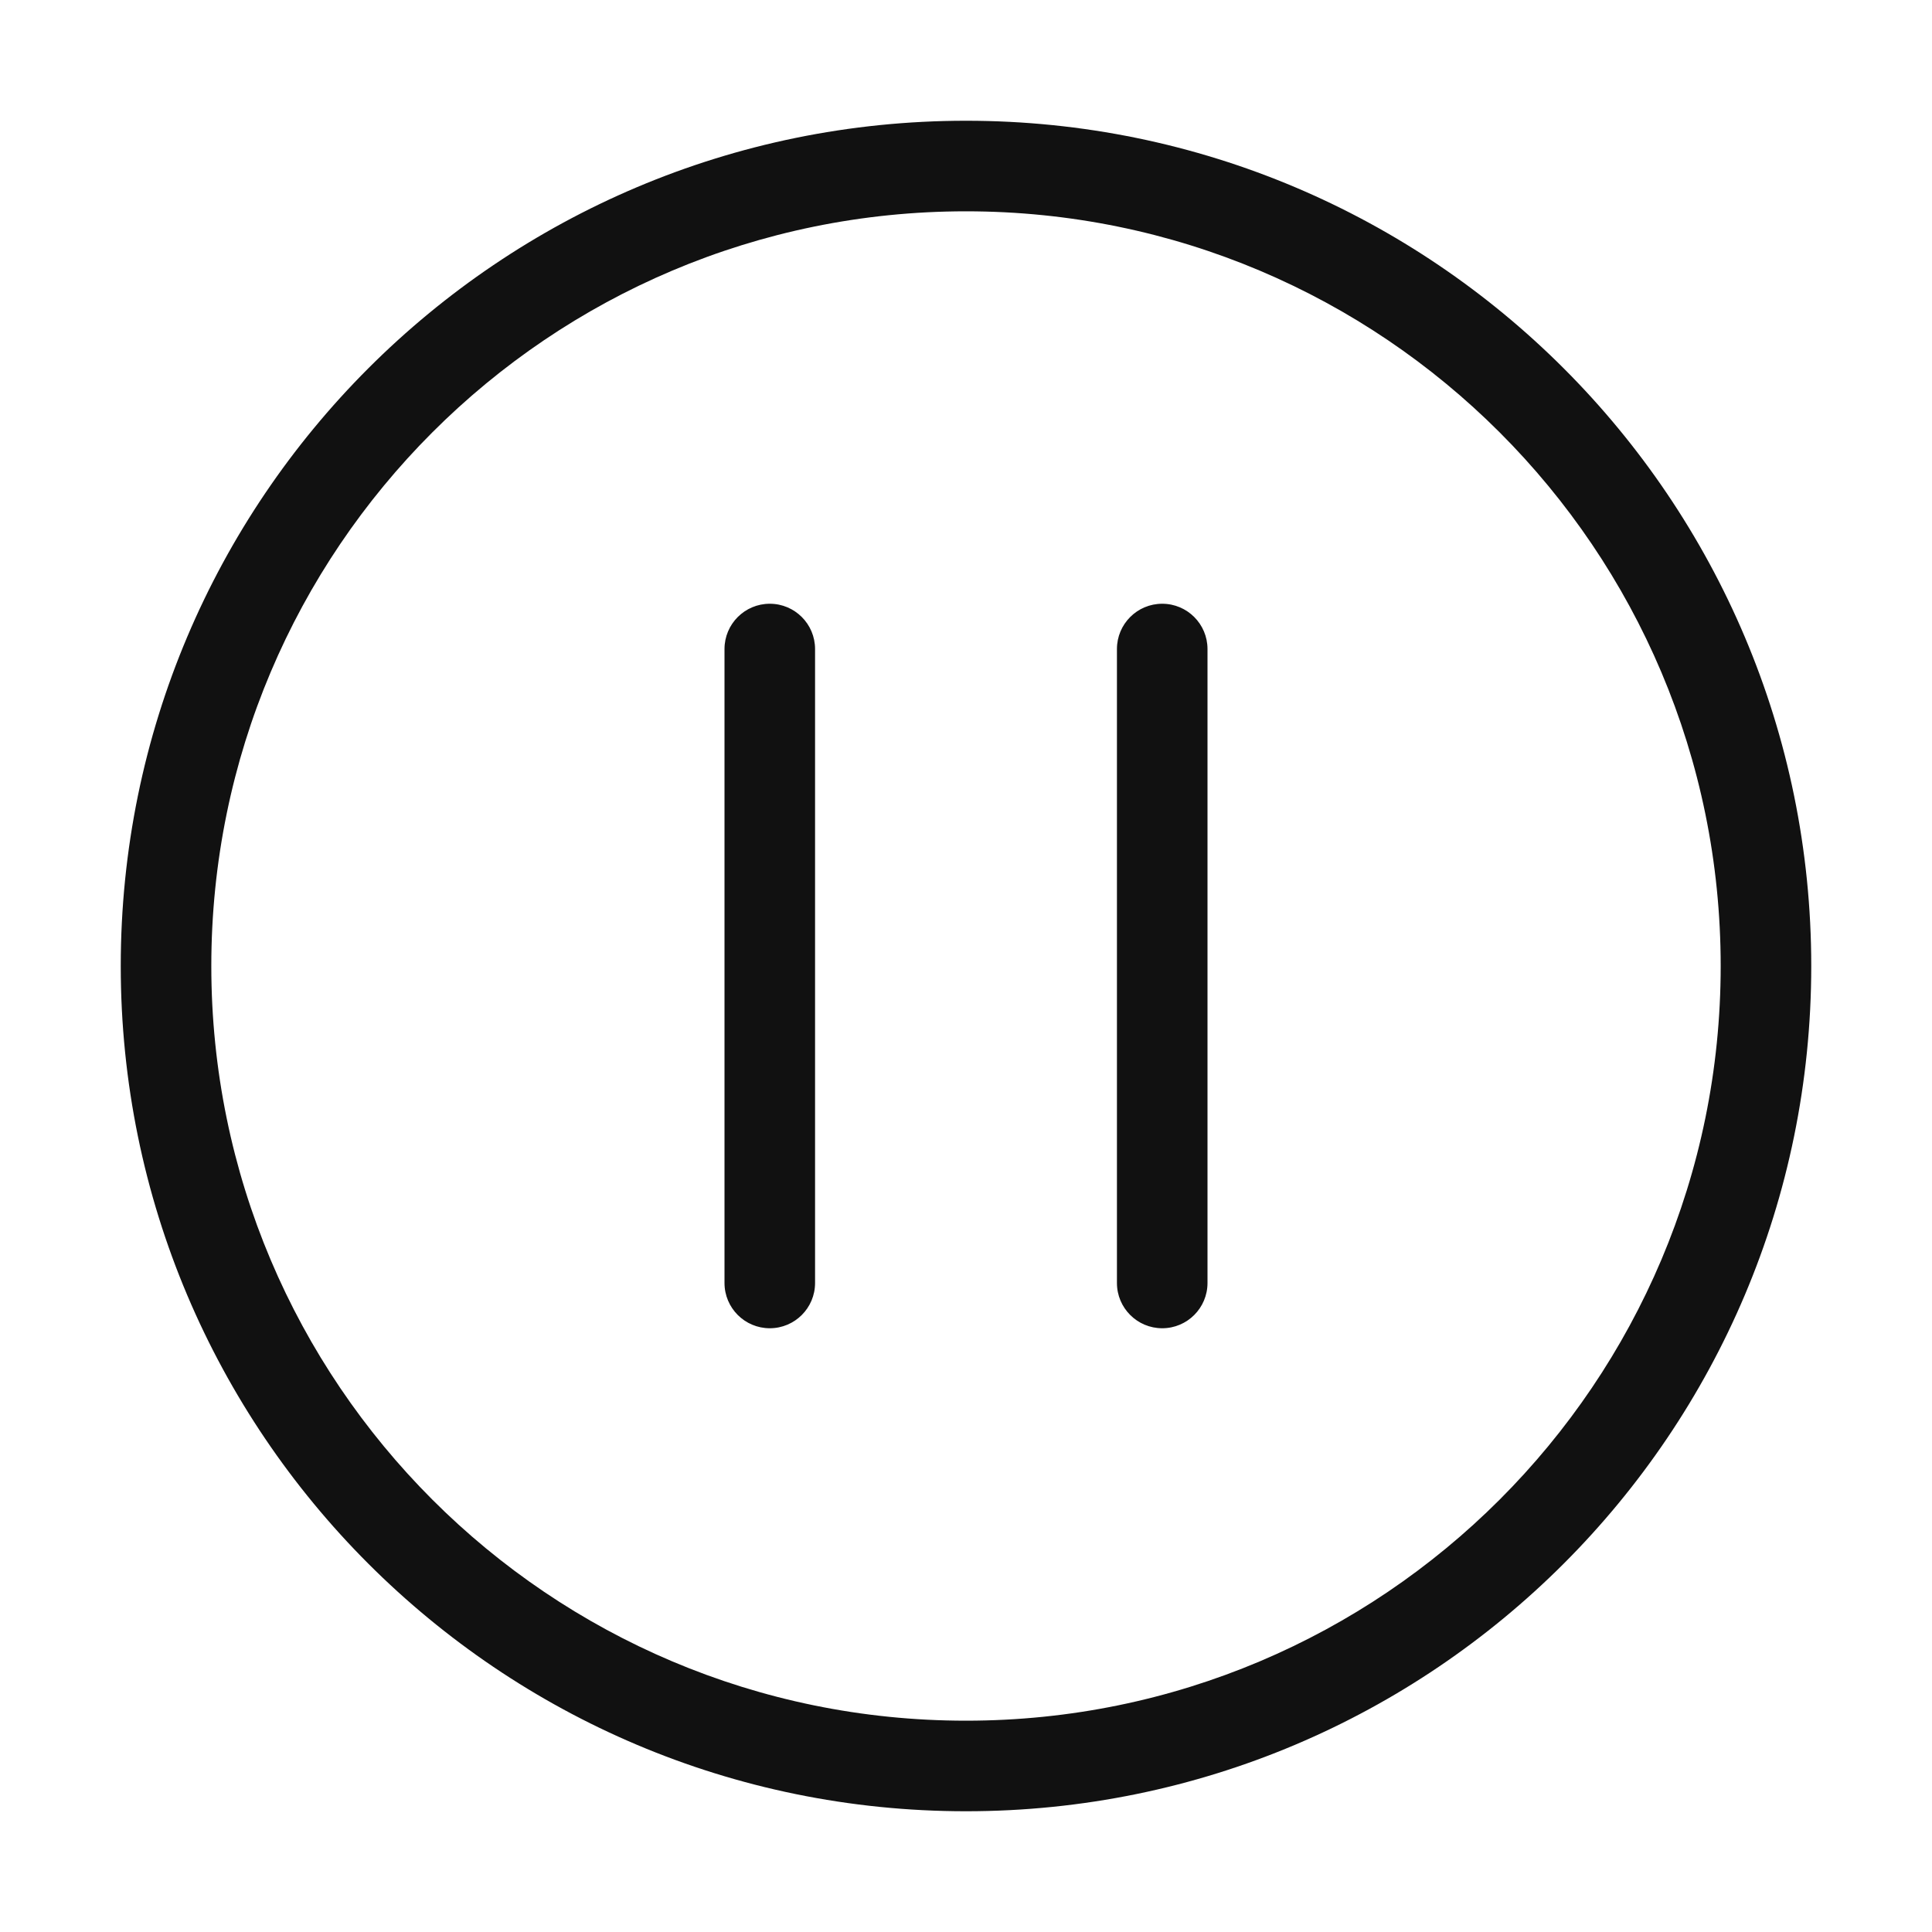
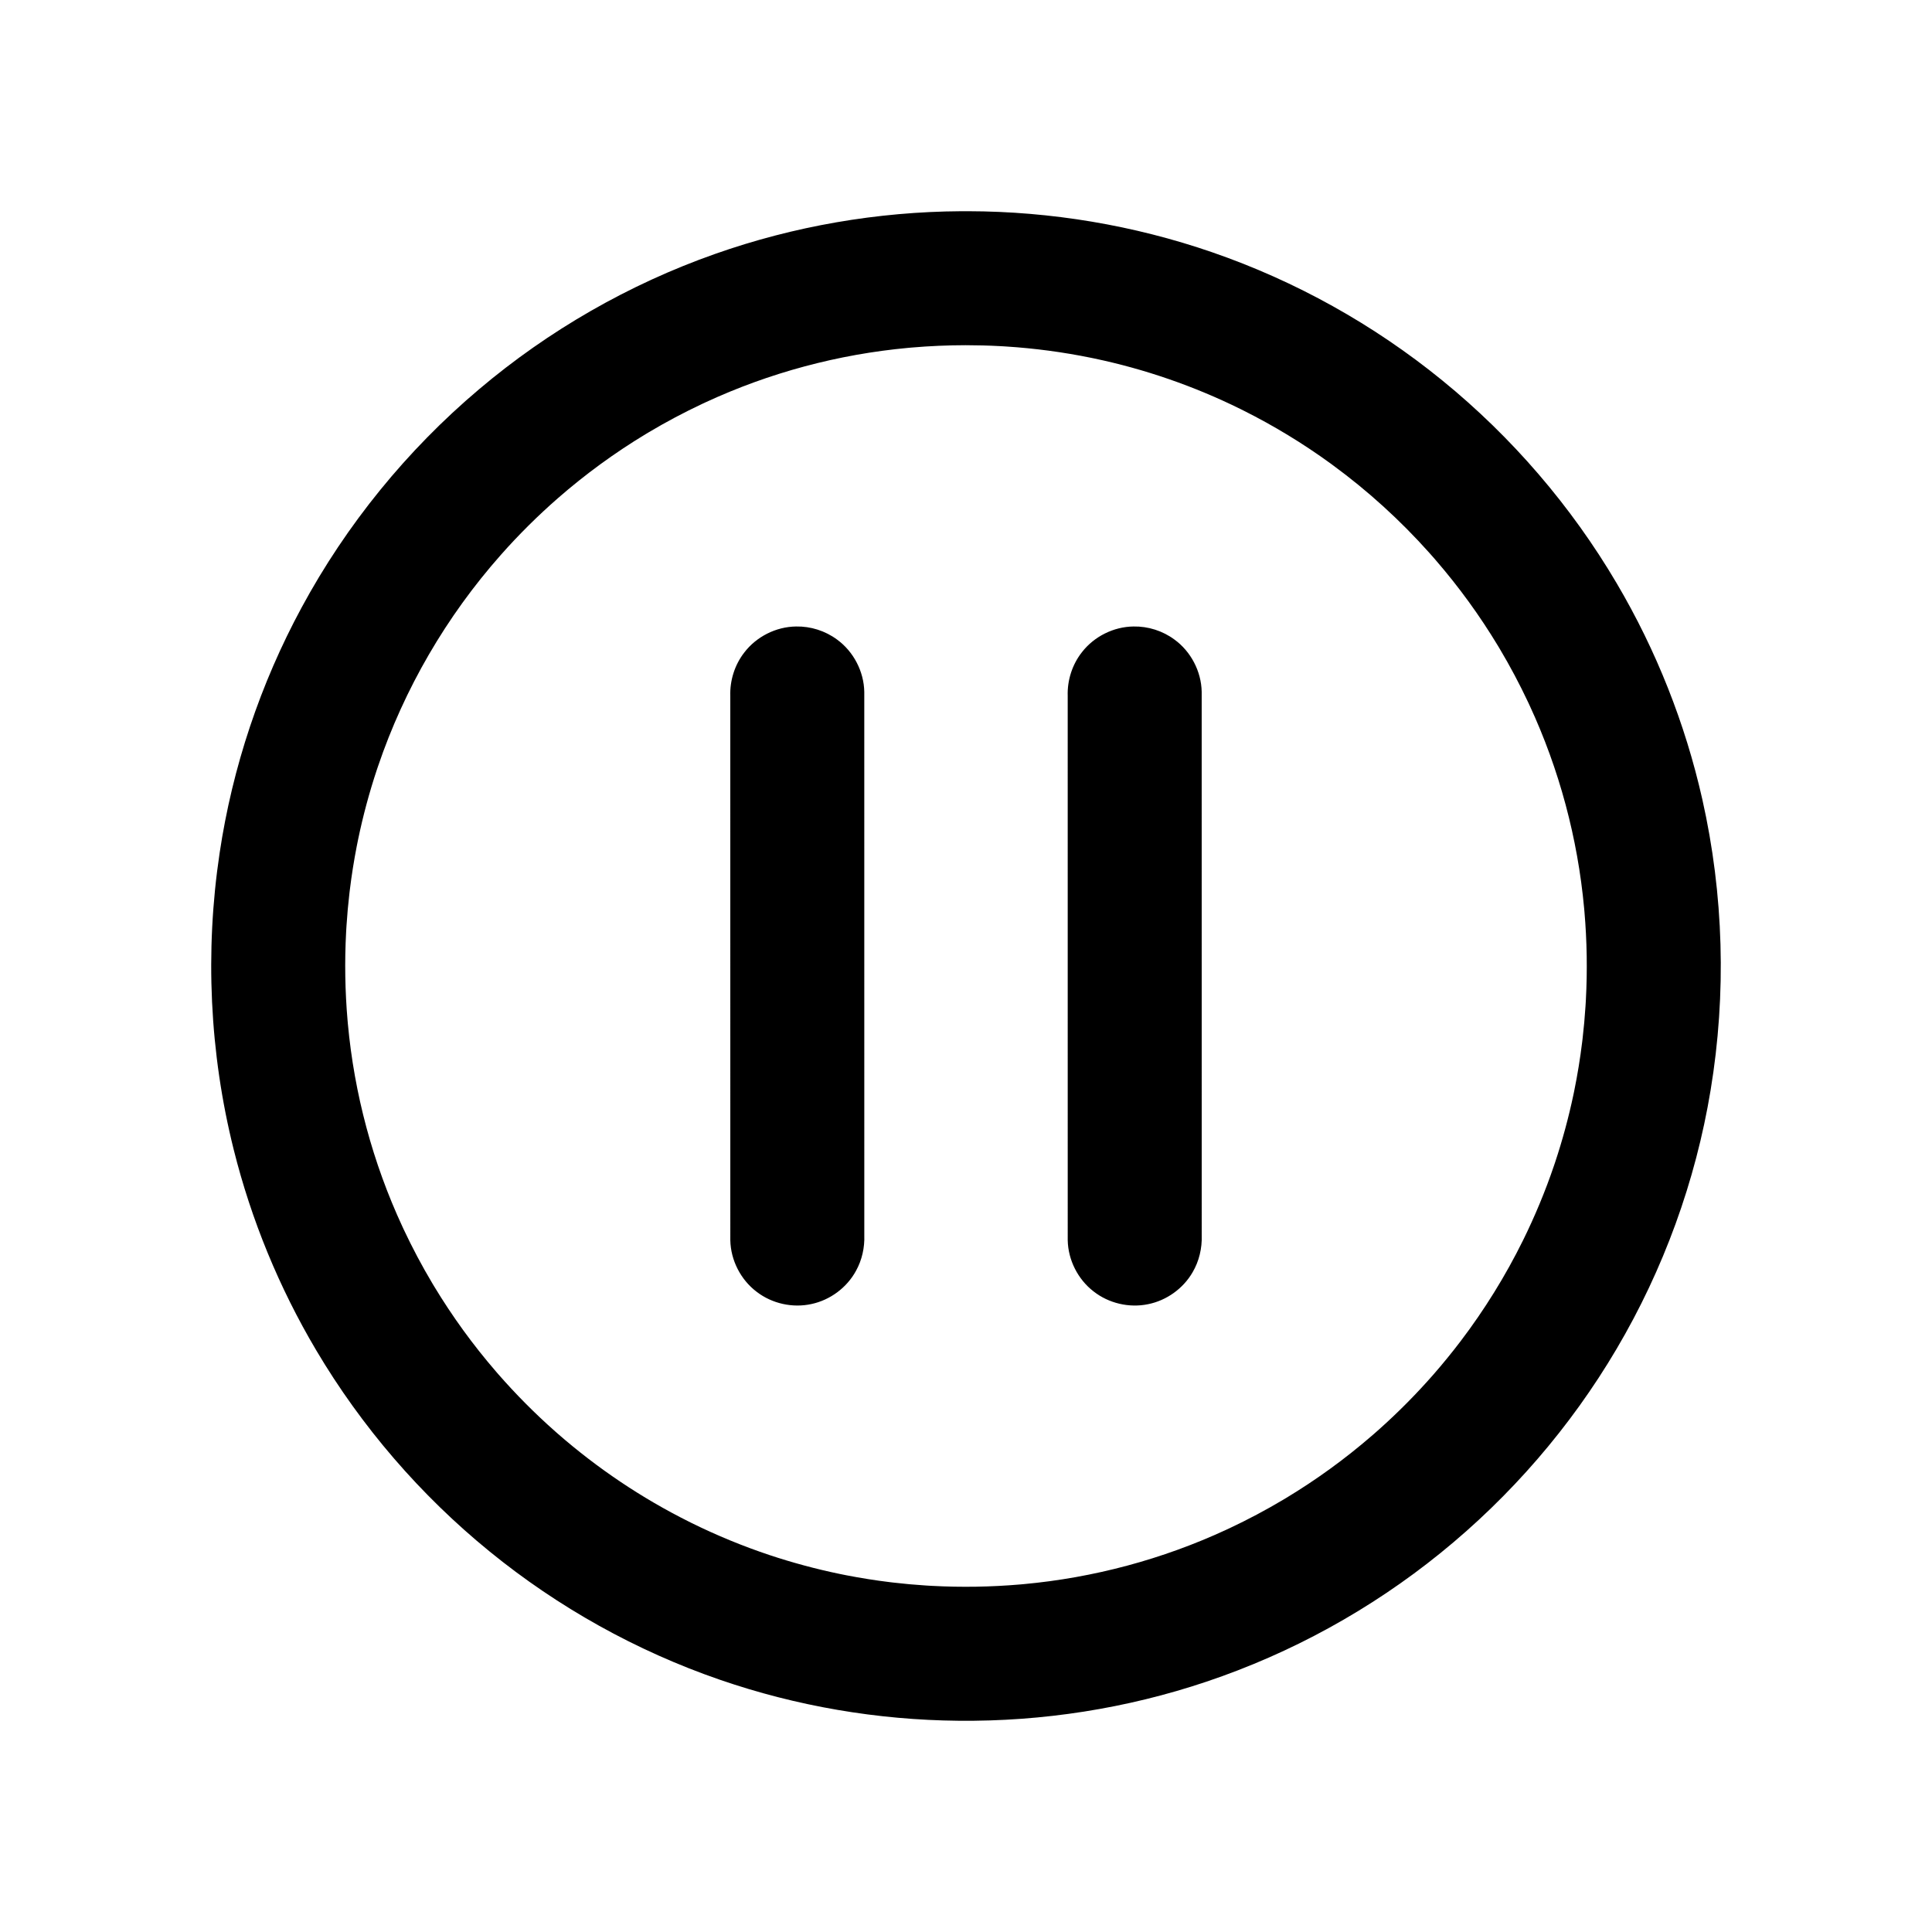
- <svg xmlns="http://www.w3.org/2000/svg" t="1779626159130" class="icon" viewBox="0 0 1024 1024" version="1.1" p-id="37995" width="128" height="128">
-   <path d="M512 64c247.424 0 448 200.576 448 448S759.424 960 512 960 64 759.424 64 512 264.576 64 512 64z m0 48C291.086 112 112 291.086 112 512s179.086 400 400 400 400-179.086 400-400S732.914 112 512 112z m-104 208c13.254 0 24 10.746 24 24v336c0 13.254-10.746 24-24 24-13.254 0-24-10.746-24-24V344c0-13.254 10.746-24 24-24z m208 0c13.254 0 24 10.746 24 24v336c0 13.254-10.746 24-24 24-13.254 0-24-10.746-24-24V344c0-13.254 10.746-24 24-24z" fill="#111111" p-id="37996">
- 	</path>
+ <svg xmlns="http://www.w3.org/2000/svg" t="1779626159130" class="icon" viewBox="0 0 1024 1024" version="1.1" p-id="37995" width="128" height="128" id="svg1">
+   <defs id="defs1" />
+   <path id="path1" style="stroke-width:0.86" d="m 509.477,111.951 c -44.358,0.258 -88.681,7.882 -130.517,22.652 -45.618,16.071 -88.242,40.558 -125.153,71.808 -38.13,32.229 -70.191,71.623 -93.924,115.551 -21.882,40.428 -36.683,84.678 -43.476,130.145 -7.833,52.201 -5.352,105.954 7.456,157.171 9.315,37.316 24.098,73.256 43.709,106.341 24.055,40.614 55.347,76.92 91.954,106.718 36.278,29.565 77.774,52.72 122.025,67.964 40.608,14.009 83.496,21.333 126.446,21.734 44.575,0.455 89.237,-6.508 131.494,-20.729 44.894,-15.074 87.04,-38.26 123.85,-68.052 37.279,-30.124 69.112,-66.971 93.455,-108.26 24.883,-42.135 41.911,-88.898 49.862,-137.185 8.449,-51.041 6.974,-103.715 -4.403,-154.188 -9.054,-40.178 -24.412,-78.924 -45.332,-114.4 -24.133,-40.984 -55.635,-77.606 -92.526,-107.623 -36.26,-29.534 -77.729,-52.666 -121.948,-67.901 -41.519,-14.324 -85.42,-21.658 -129.335,-21.75 -1.213,-0.001 -2.425,0.002 -3.638,0.003 z m 2.51,71.018 c 5.986,0.014 11.973,0.156 17.951,0.482 0.386,0.019 1.199,0.068 1.748,0.098 0.564,0.03 0.985,0.063 1.65,0.104 15.13,0.964 30.193,2.977 45.047,6.013 0.306,0.061 1.11,0.23 1.614,0.335 26.798,5.625 52.877,14.649 77.429,26.77 0.193,0.103 1.072,0.537 1.53,0.768 16.138,8.061 31.601,17.467 46.199,28.064 0.182,0.141 0.966,0.71 1.38,1.017 18.545,13.605 35.648,29.168 50.969,46.321 0.15,0.165 0.794,0.898 1.135,1.282 0.444,0.502 0.888,1.004 1.331,1.507 0.127,0.156 0.782,0.908 1.114,1.294 12.222,14.131 23.23,29.311 32.882,45.307 0.161,0.262 0.616,1.03 0.89,1.487 5.512,9.246 10.563,18.766 15.141,28.507 0.123,0.257 0.506,1.089 0.728,1.566 15.718,33.869 25.515,70.46 28.912,107.64 0.052,0.552 0.094,1.075 0.152,1.727 1.339,15.516 1.59,31.126 0.758,46.678 -0.019,0.386 -0.068,1.199 -0.098,1.748 -0.03,0.564 -0.063,0.985 -0.104,1.65 -0.366,5.762 -0.885,11.514 -1.556,17.248 -0.032,0.29 -0.144,1.192 -0.207,1.717 -1.06,8.747 -2.49,17.449 -4.25,26.082 -0.061,0.306 -0.23,1.11 -0.335,1.614 -2.572,12.228 -5.845,24.306 -9.79,36.162 -0.061,0.189 -0.385,1.135 -0.548,1.616 -4.568,13.513 -10.252,27.136 -16.44,39.661 -9.275,18.815 -20.536,36.956 -33.077,53.438 -4.526,5.975 -9.585,12.141 -14.316,17.563 -8.985,10.264 -18.595,19.981 -28.77,29.068 -0.165,0.15 -0.898,0.794 -1.282,1.135 -0.502,0.444 -1.004,0.888 -1.507,1.331 -0.156,0.127 -0.908,0.783 -1.294,1.114 -14.131,12.222 -29.31,23.231 -45.308,32.882 -0.262,0.161 -1.03,0.616 -1.487,0.89 -9.246,5.512 -18.766,10.563 -28.507,15.141 -0.257,0.123 -1.089,0.506 -1.566,0.728 -33.869,15.718 -70.459,25.516 -107.64,28.912 -0.552,0.052 -1.075,0.094 -1.727,0.152 -15.516,1.339 -31.126,1.59 -46.678,0.758 -0.386,-0.019 -1.199,-0.068 -1.748,-0.098 -0.564,-0.03 -0.985,-0.063 -1.65,-0.104 -5.762,-0.367 -11.514,-0.883 -17.248,-1.556 -0.29,-0.032 -1.192,-0.144 -1.717,-0.207 -7.784,-0.944 -15.532,-2.181 -23.229,-3.678 -0.292,-0.063 -1.177,-0.236 -1.697,-0.341 -0.678,-0.137 -1.102,-0.216 -1.686,-0.34 -12.543,-2.579 -25.4,-6.066 -37.253,-10.017 -14.118,-4.714 -27.911,-10.398 -41.261,-16.98 -0.193,-0.103 -1.072,-0.537 -1.53,-0.768 -25.02,-12.495 -48.414,-28.227 -69.472,-46.627 -0.161,-0.138 -0.898,-0.794 -1.282,-1.132 -10.732,-9.473 -20.837,-19.654 -30.259,-30.431 -0.135,-0.164 -0.783,-0.908 -1.116,-1.296 -12.223,-14.131 -23.23,-29.311 -32.882,-45.308 -0.161,-0.262 -0.616,-1.03 -0.89,-1.487 -5.514,-9.245 -10.562,-18.766 -15.141,-28.507 -0.123,-0.257 -0.506,-1.089 -0.728,-1.566 -15.704,-33.839 -25.499,-70.394 -28.903,-107.54 -0.057,-0.592 -0.092,-1.05 -0.152,-1.724 -1.346,-15.551 -1.601,-31.195 -0.767,-46.781 0.019,-0.386 0.068,-1.199 0.098,-1.748 0.03,-0.564 0.063,-0.985 0.104,-1.65 0.367,-5.762 0.883,-11.514 1.556,-17.248 0.032,-0.29 0.144,-1.192 0.207,-1.717 0.944,-7.784 2.181,-15.532 3.678,-23.229 0.063,-0.292 0.236,-1.177 0.341,-1.697 0.137,-0.678 0.216,-1.102 0.34,-1.686 2.607,-12.597 5.953,-25.041 10.016,-37.247 0.061,-0.189 0.385,-1.135 0.548,-1.616 13.972,-41.22 36.289,-79.574 65.149,-112.148 9.37,-10.623 19.804,-20.935 30.25,-30.051 14.503,-12.658 30.11,-24.051 46.594,-33.993 0.262,-0.161 1.03,-0.616 1.487,-0.89 9.245,-5.514 18.766,-10.562 28.507,-15.141 0.257,-0.123 1.089,-0.506 1.566,-0.728 33.838,-15.705 70.394,-25.498 107.54,-28.903 0.592,-0.057 1.05,-0.092 1.724,-0.152 9.587,-0.827 19.207,-1.246 28.83,-1.249 z m -90.033,149.084 c -10.646,0.117 -21.077,5.385 -27.52,13.857 -5.026,6.488 -7.63,14.755 -7.363,22.948 0.004,96.172 -0.009,192.344 0.013,288.516 0.21,10.619 5.538,20.982 14.03,27.356 8.103,6.214 18.966,8.631 28.94,6.436 9.928,-2.099 18.799,-8.686 23.646,-17.607 3.177,-5.719 4.631,-12.325 4.397,-18.849 -0.002,-96.002 0.011,-192.004 -0.011,-288.005 -0.187,-10.829 -5.705,-21.405 -14.476,-27.759 -6.203,-4.589 -13.942,-7.046 -21.656,-6.893 z m 178.832,0 c -10.535,0.117 -20.862,5.275 -27.317,13.597 -5.158,6.529 -7.839,14.913 -7.564,23.22 0.002,96.168 -0.011,192.337 0.011,288.505 0.211,10.473 5.39,20.702 13.687,27.091 8.033,6.323 18.881,8.864 28.89,6.785 9.813,-1.962 18.645,-8.293 23.636,-16.97 3.42,-5.853 5.037,-12.691 4.802,-19.454 -0.004,-96.066 0.009,-192.133 -0.013,-288.2 -0.215,-10.802 -5.724,-21.344 -14.476,-27.681 -6.203,-4.589 -13.943,-7.045 -21.656,-6.893 z" />
</svg>
